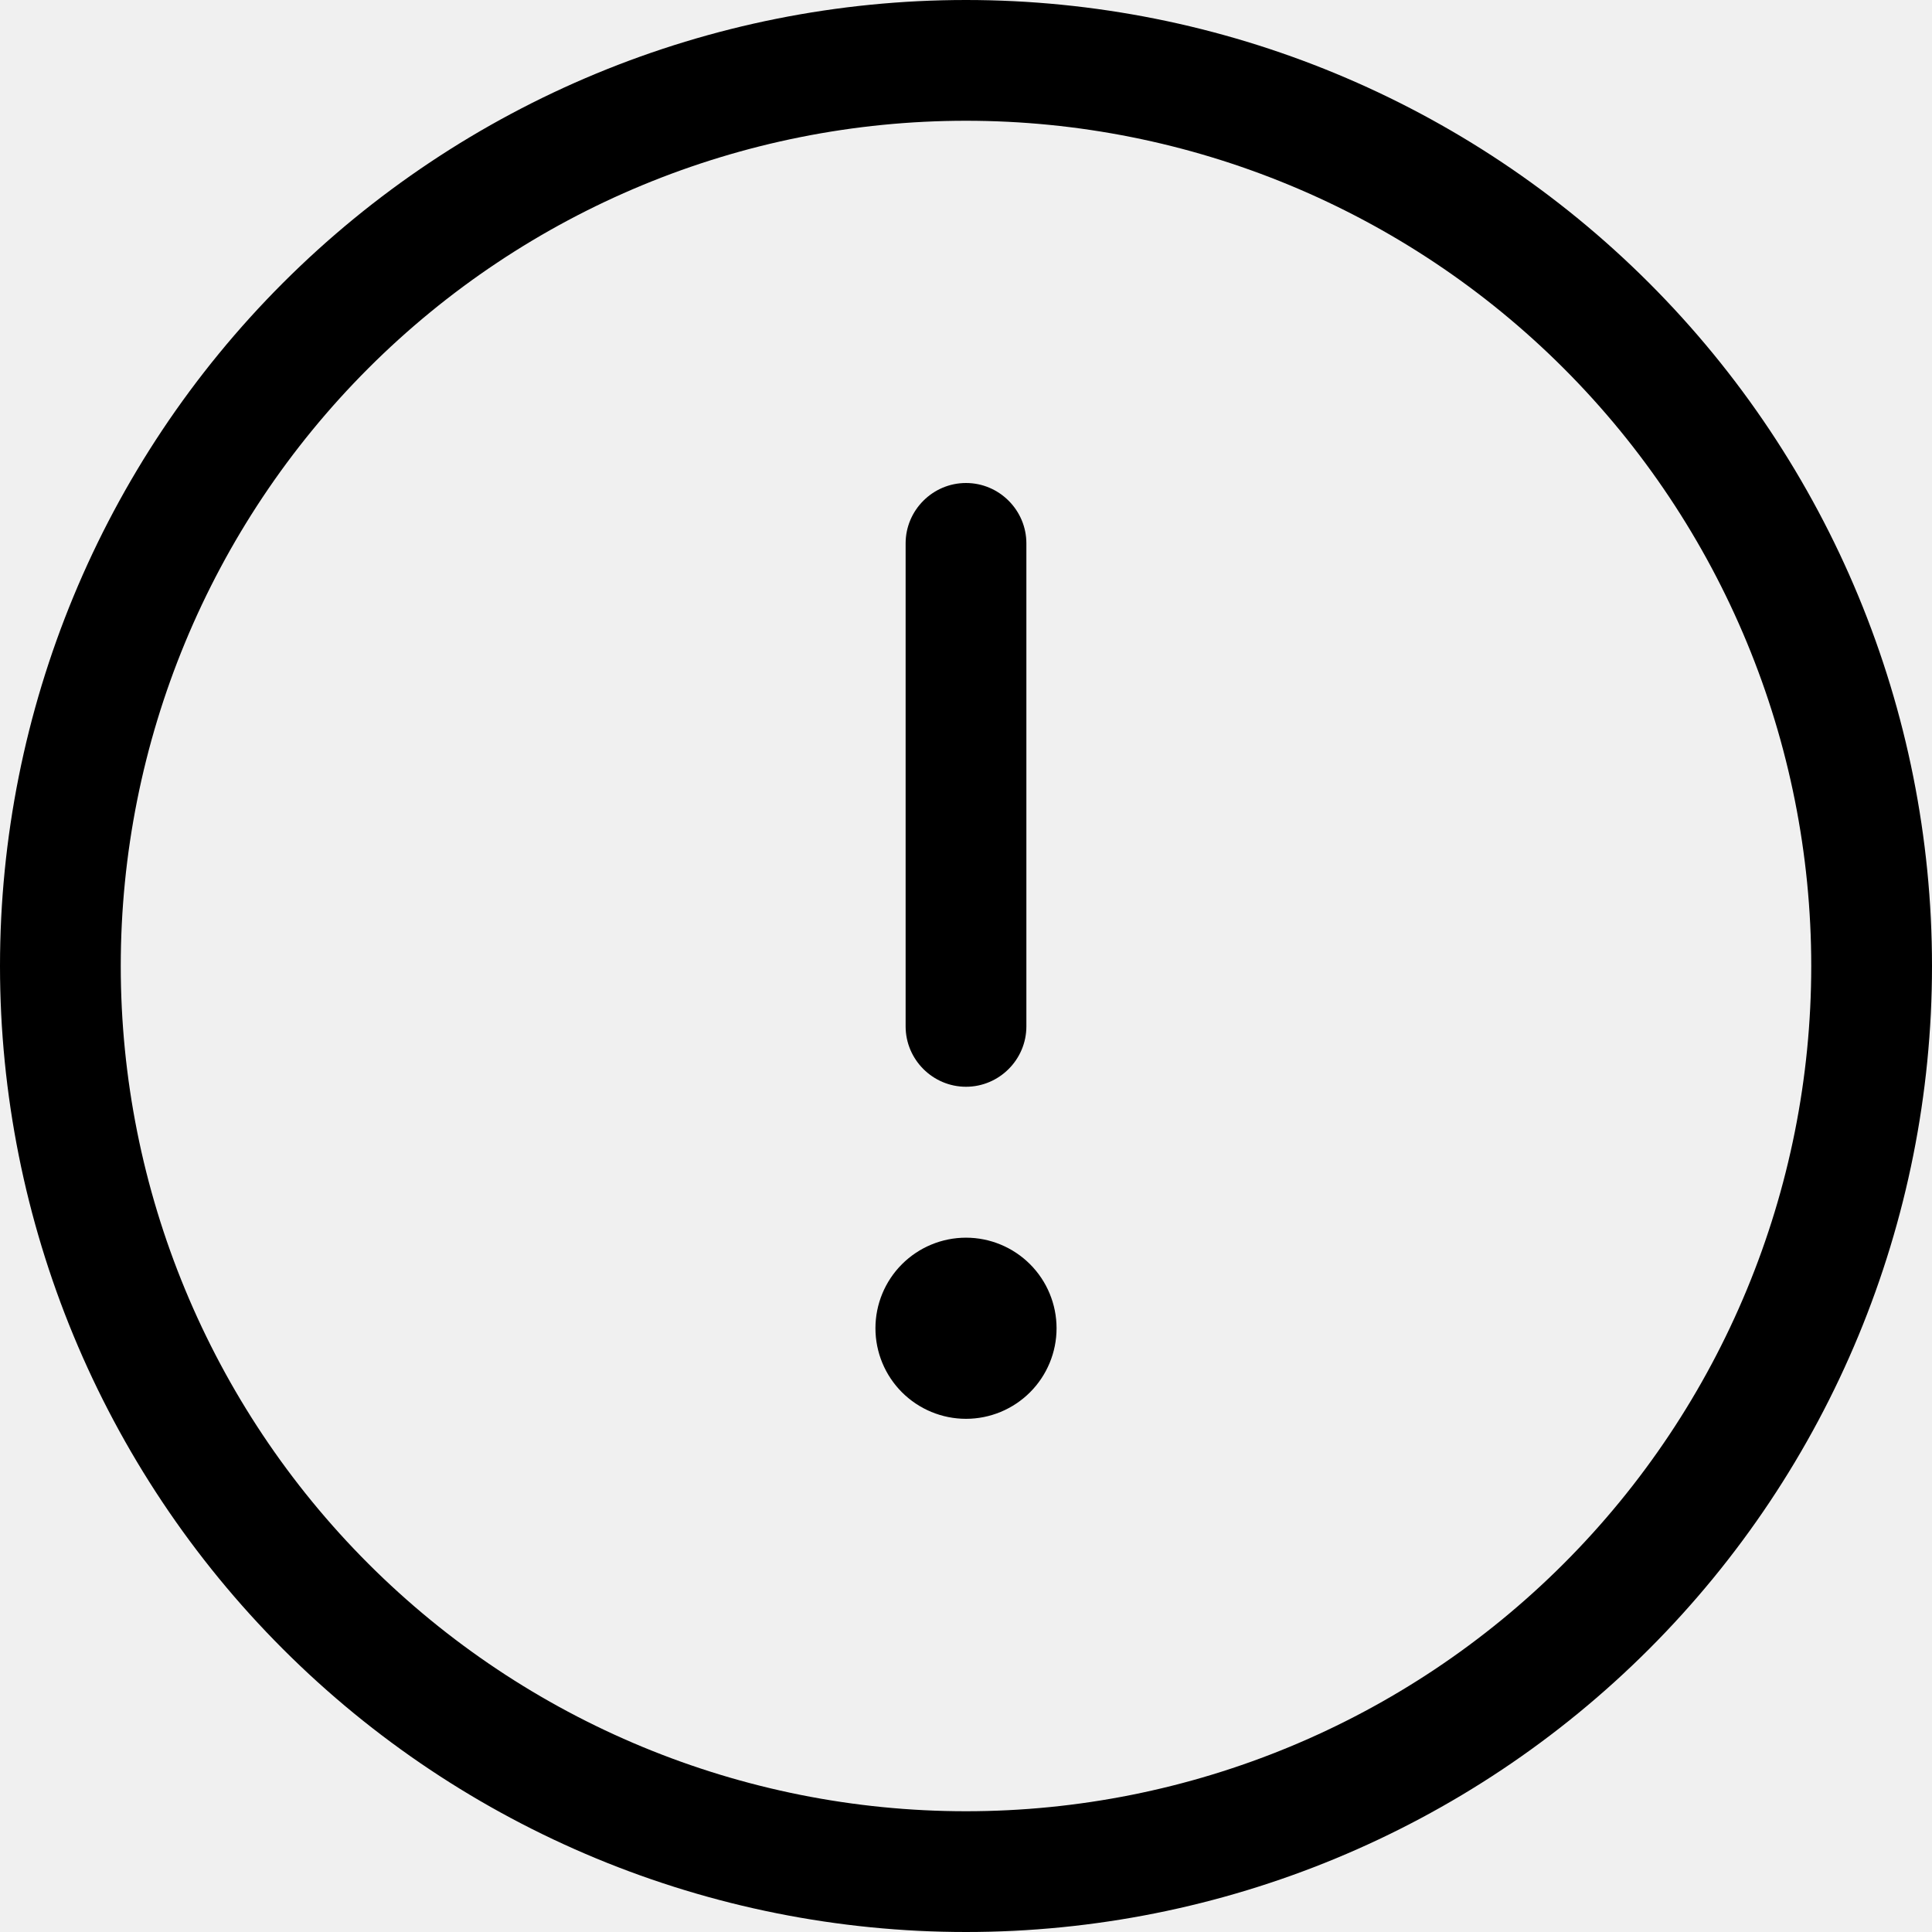
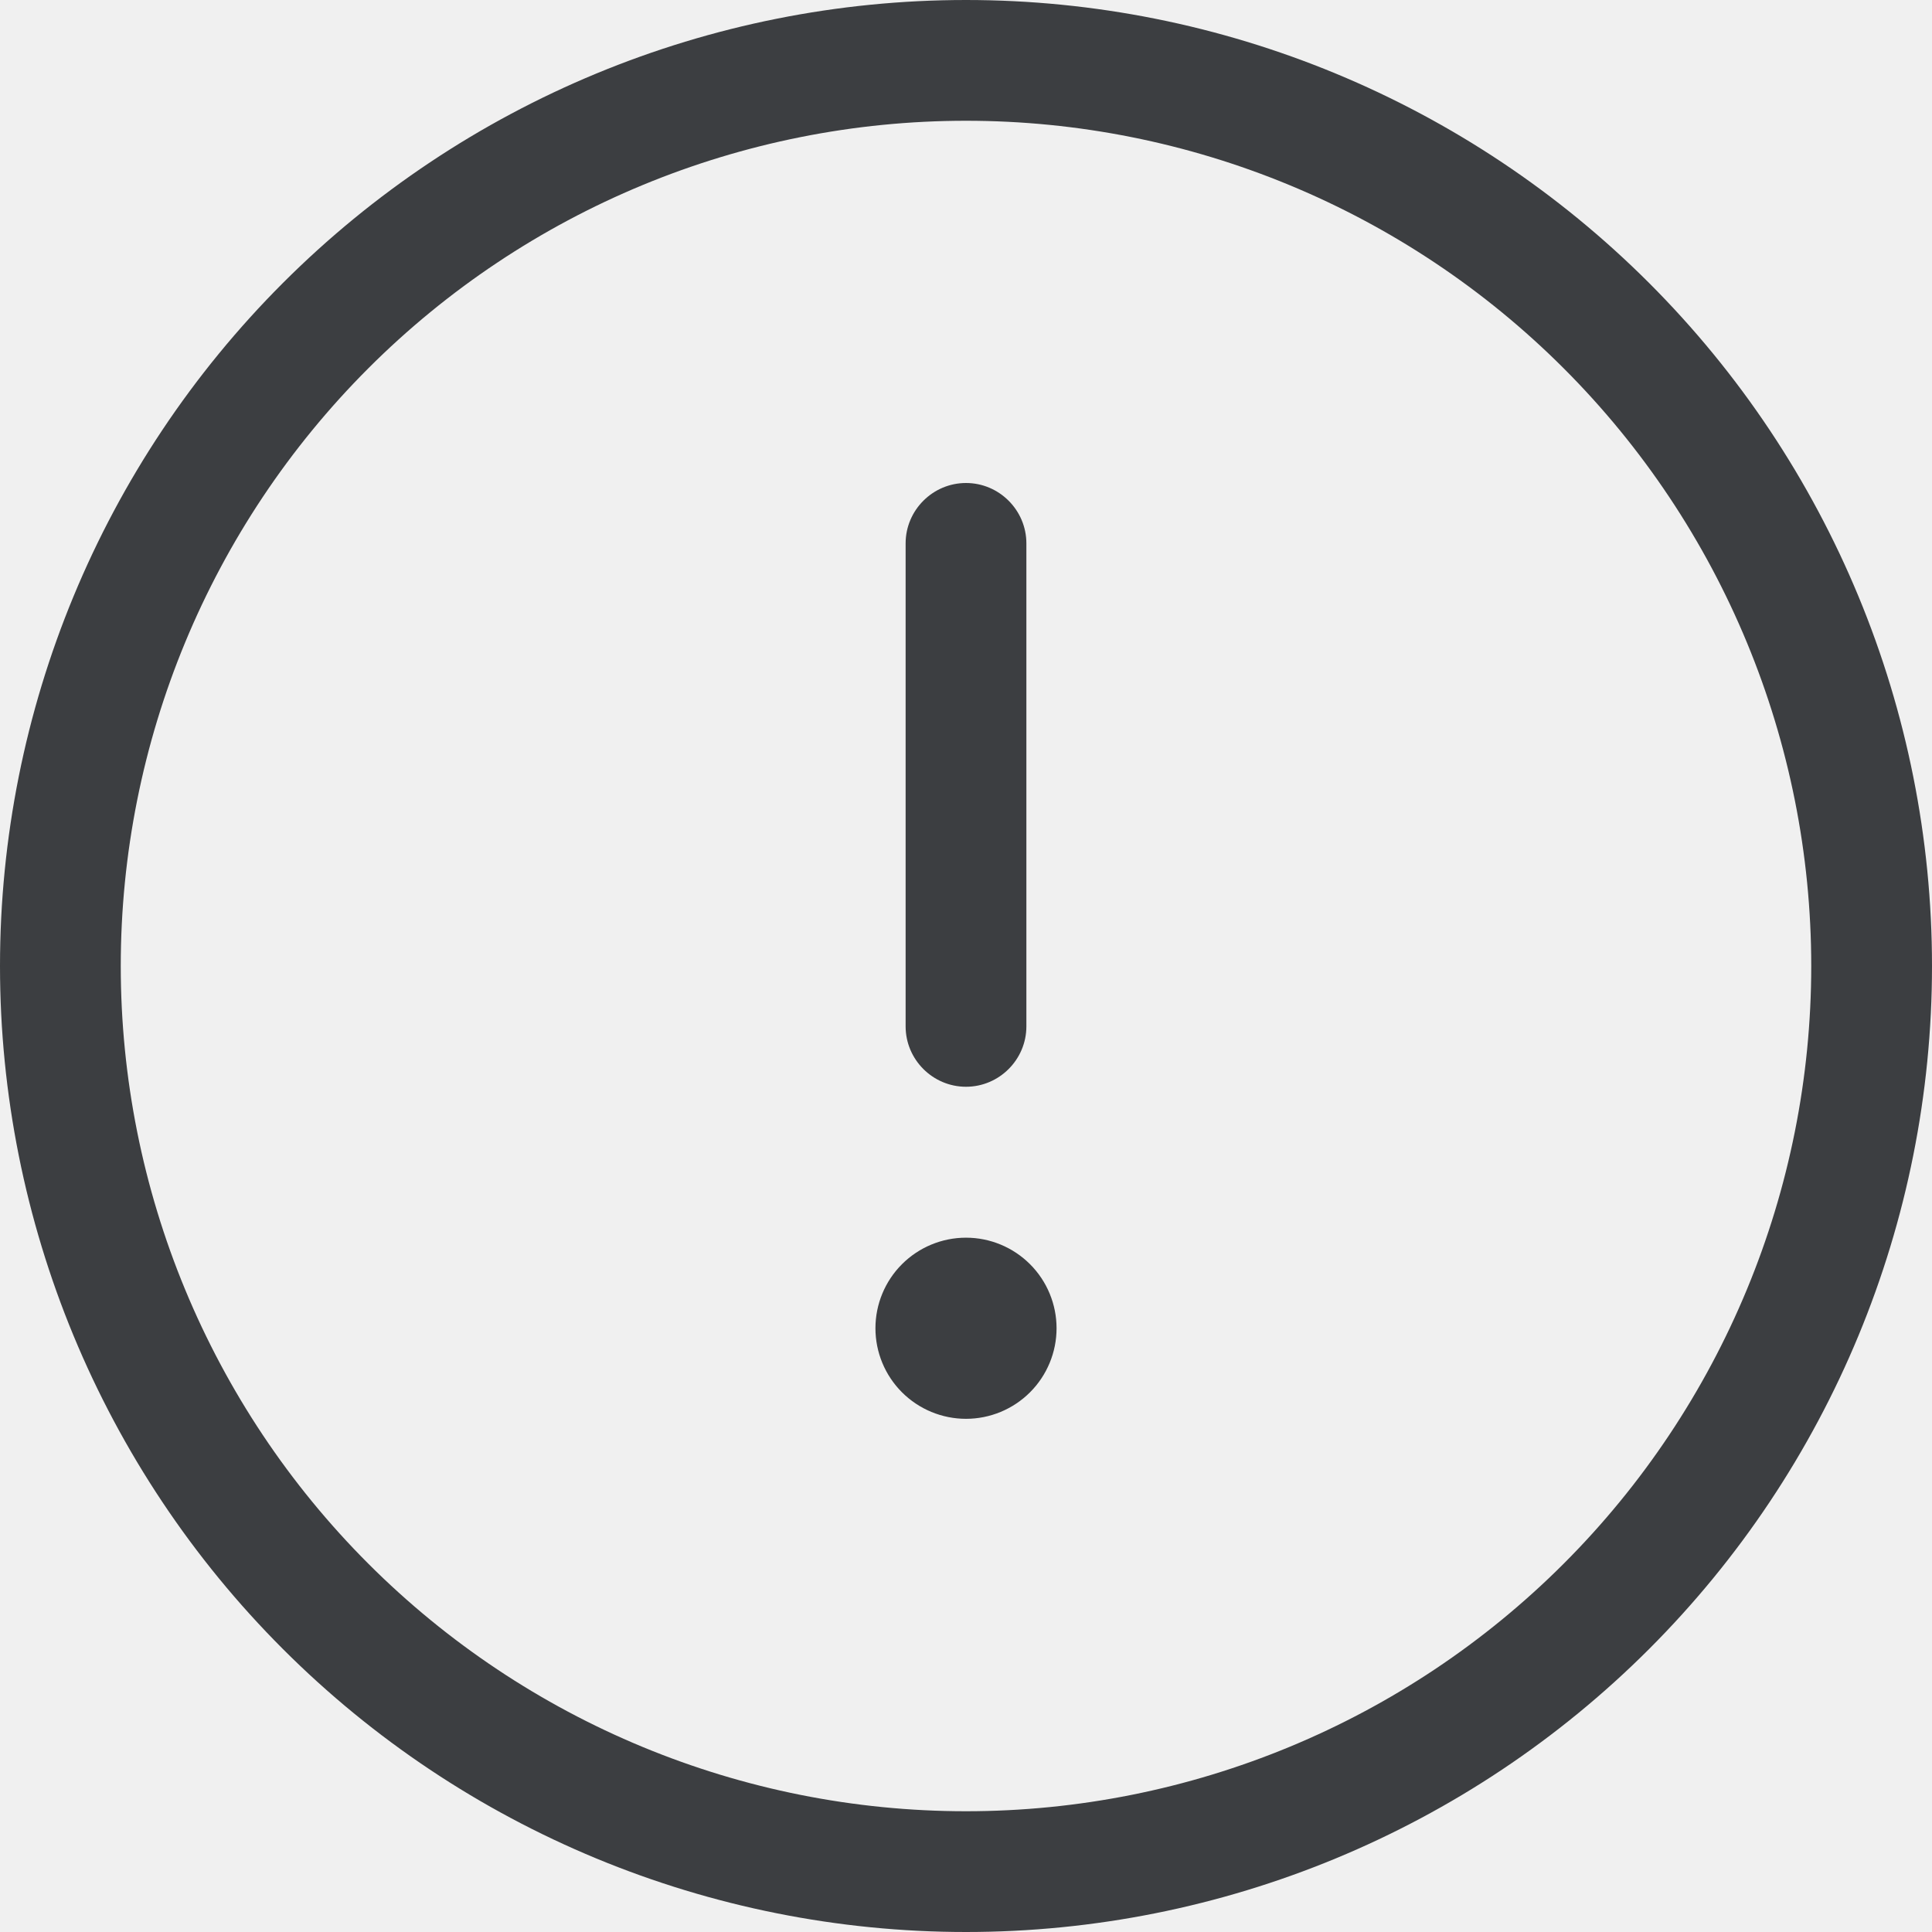
<svg xmlns="http://www.w3.org/2000/svg" width="111" height="111" viewBox="0 0 111 111" fill="none">
-   <g clip-path="url(#clip0_44_228)">
-     <path d="M55.5 6.938C68.38 6.938 80.732 12.054 89.839 21.161C98.946 30.268 104.062 42.62 104.062 55.5C104.062 68.38 98.946 80.732 89.839 89.839C80.732 98.946 68.38 104.062 55.5 104.062C42.62 104.062 30.268 98.946 21.161 89.839C12.054 80.732 6.938 68.38 6.938 55.5C6.938 42.62 12.054 30.268 21.161 21.161C30.268 12.054 42.62 6.938 55.5 6.938ZM55.5 111C70.219 111 84.336 105.153 94.744 94.744C105.153 84.336 111 70.219 111 55.5C111 40.781 105.153 26.664 94.744 16.256C84.336 5.847 70.219 0 55.5 0C40.781 0 26.664 5.847 16.256 16.256C5.847 26.664 0 40.781 0 55.5C0 70.219 5.847 84.336 16.256 94.744C26.664 105.153 40.781 111 55.5 111ZM55.5 27.75C53.592 27.75 52.031 29.311 52.031 31.219V58.969C52.031 60.877 53.592 62.438 55.5 62.438C57.408 62.438 58.969 60.877 58.969 58.969V31.219C58.969 29.311 57.408 27.75 55.5 27.75ZM60.703 76.312C60.703 74.933 60.155 73.609 59.179 72.633C58.203 71.658 56.88 71.109 55.5 71.109C54.12 71.109 52.797 71.658 51.821 72.633C50.845 73.609 50.297 74.933 50.297 76.312C50.297 77.692 50.845 79.016 51.821 79.992C52.797 80.967 54.12 81.516 55.5 81.516C56.88 81.516 58.203 80.967 59.179 79.992C60.155 79.016 60.703 77.692 60.703 76.312Z" fill="black" />
+   <g clip-path="url(#clip0_174_2987)">
+     <mask id="mask0_174_2987" style="mask-type:luminance" maskUnits="userSpaceOnUse" x="0" y="0" width="111" height="111">
+       <path d="M111 0H0V111H111V0Z" fill="white" />
+     </mask>
+     <g mask="url(#mask0_174_2987)">
+       <path d="M55.5 6.938C68.38 6.938 80.732 12.054 89.839 21.161C98.946 30.268 104.062 42.62 104.062 55.5C104.062 68.38 98.946 80.732 89.839 89.839C80.732 98.946 68.38 104.062 55.5 104.062C42.62 104.062 30.268 98.946 21.161 89.839C12.054 80.732 6.938 68.38 6.938 55.5C6.938 42.62 12.054 30.268 21.161 21.161C30.268 12.054 42.62 6.938 55.5 6.938ZM55.5 111C70.219 111 84.336 105.153 94.744 94.744C105.153 84.336 111 70.219 111 55.5C111 40.781 105.153 26.664 94.744 16.256C84.336 5.847 70.219 0 55.5 0C40.781 0 26.664 5.847 16.256 16.256C5.847 26.664 0 40.781 0 55.5C0 70.219 5.847 84.336 16.256 94.744C26.664 105.153 40.781 111 55.5 111ZM55.5 27.75C53.592 27.75 52.031 29.311 52.031 31.219V58.969C52.031 60.877 53.592 62.438 55.5 62.438C57.408 62.438 58.969 60.877 58.969 58.969V31.219C58.969 29.311 57.408 27.75 55.5 27.75ZM60.703 76.312C60.703 74.933 60.155 73.609 59.179 72.633C58.203 71.658 56.88 71.109 55.5 71.109C54.12 71.109 52.797 71.658 51.821 72.633C50.845 73.609 50.297 74.933 50.297 76.312C50.297 77.692 50.845 79.016 51.821 79.992C52.797 80.967 54.12 81.516 55.5 81.516C56.88 81.516 58.203 80.967 59.179 79.992C60.155 79.016 60.703 77.692 60.703 76.312Z" fill="#3C3E41" />
+     </g>
  </g>
  <defs>
-     <clipPath id="clip0_44_228">
+     <clipPath id="clip0_174_2987">
      <rect width="111" height="111" fill="white" />
    </clipPath>
  </defs>
</svg>
